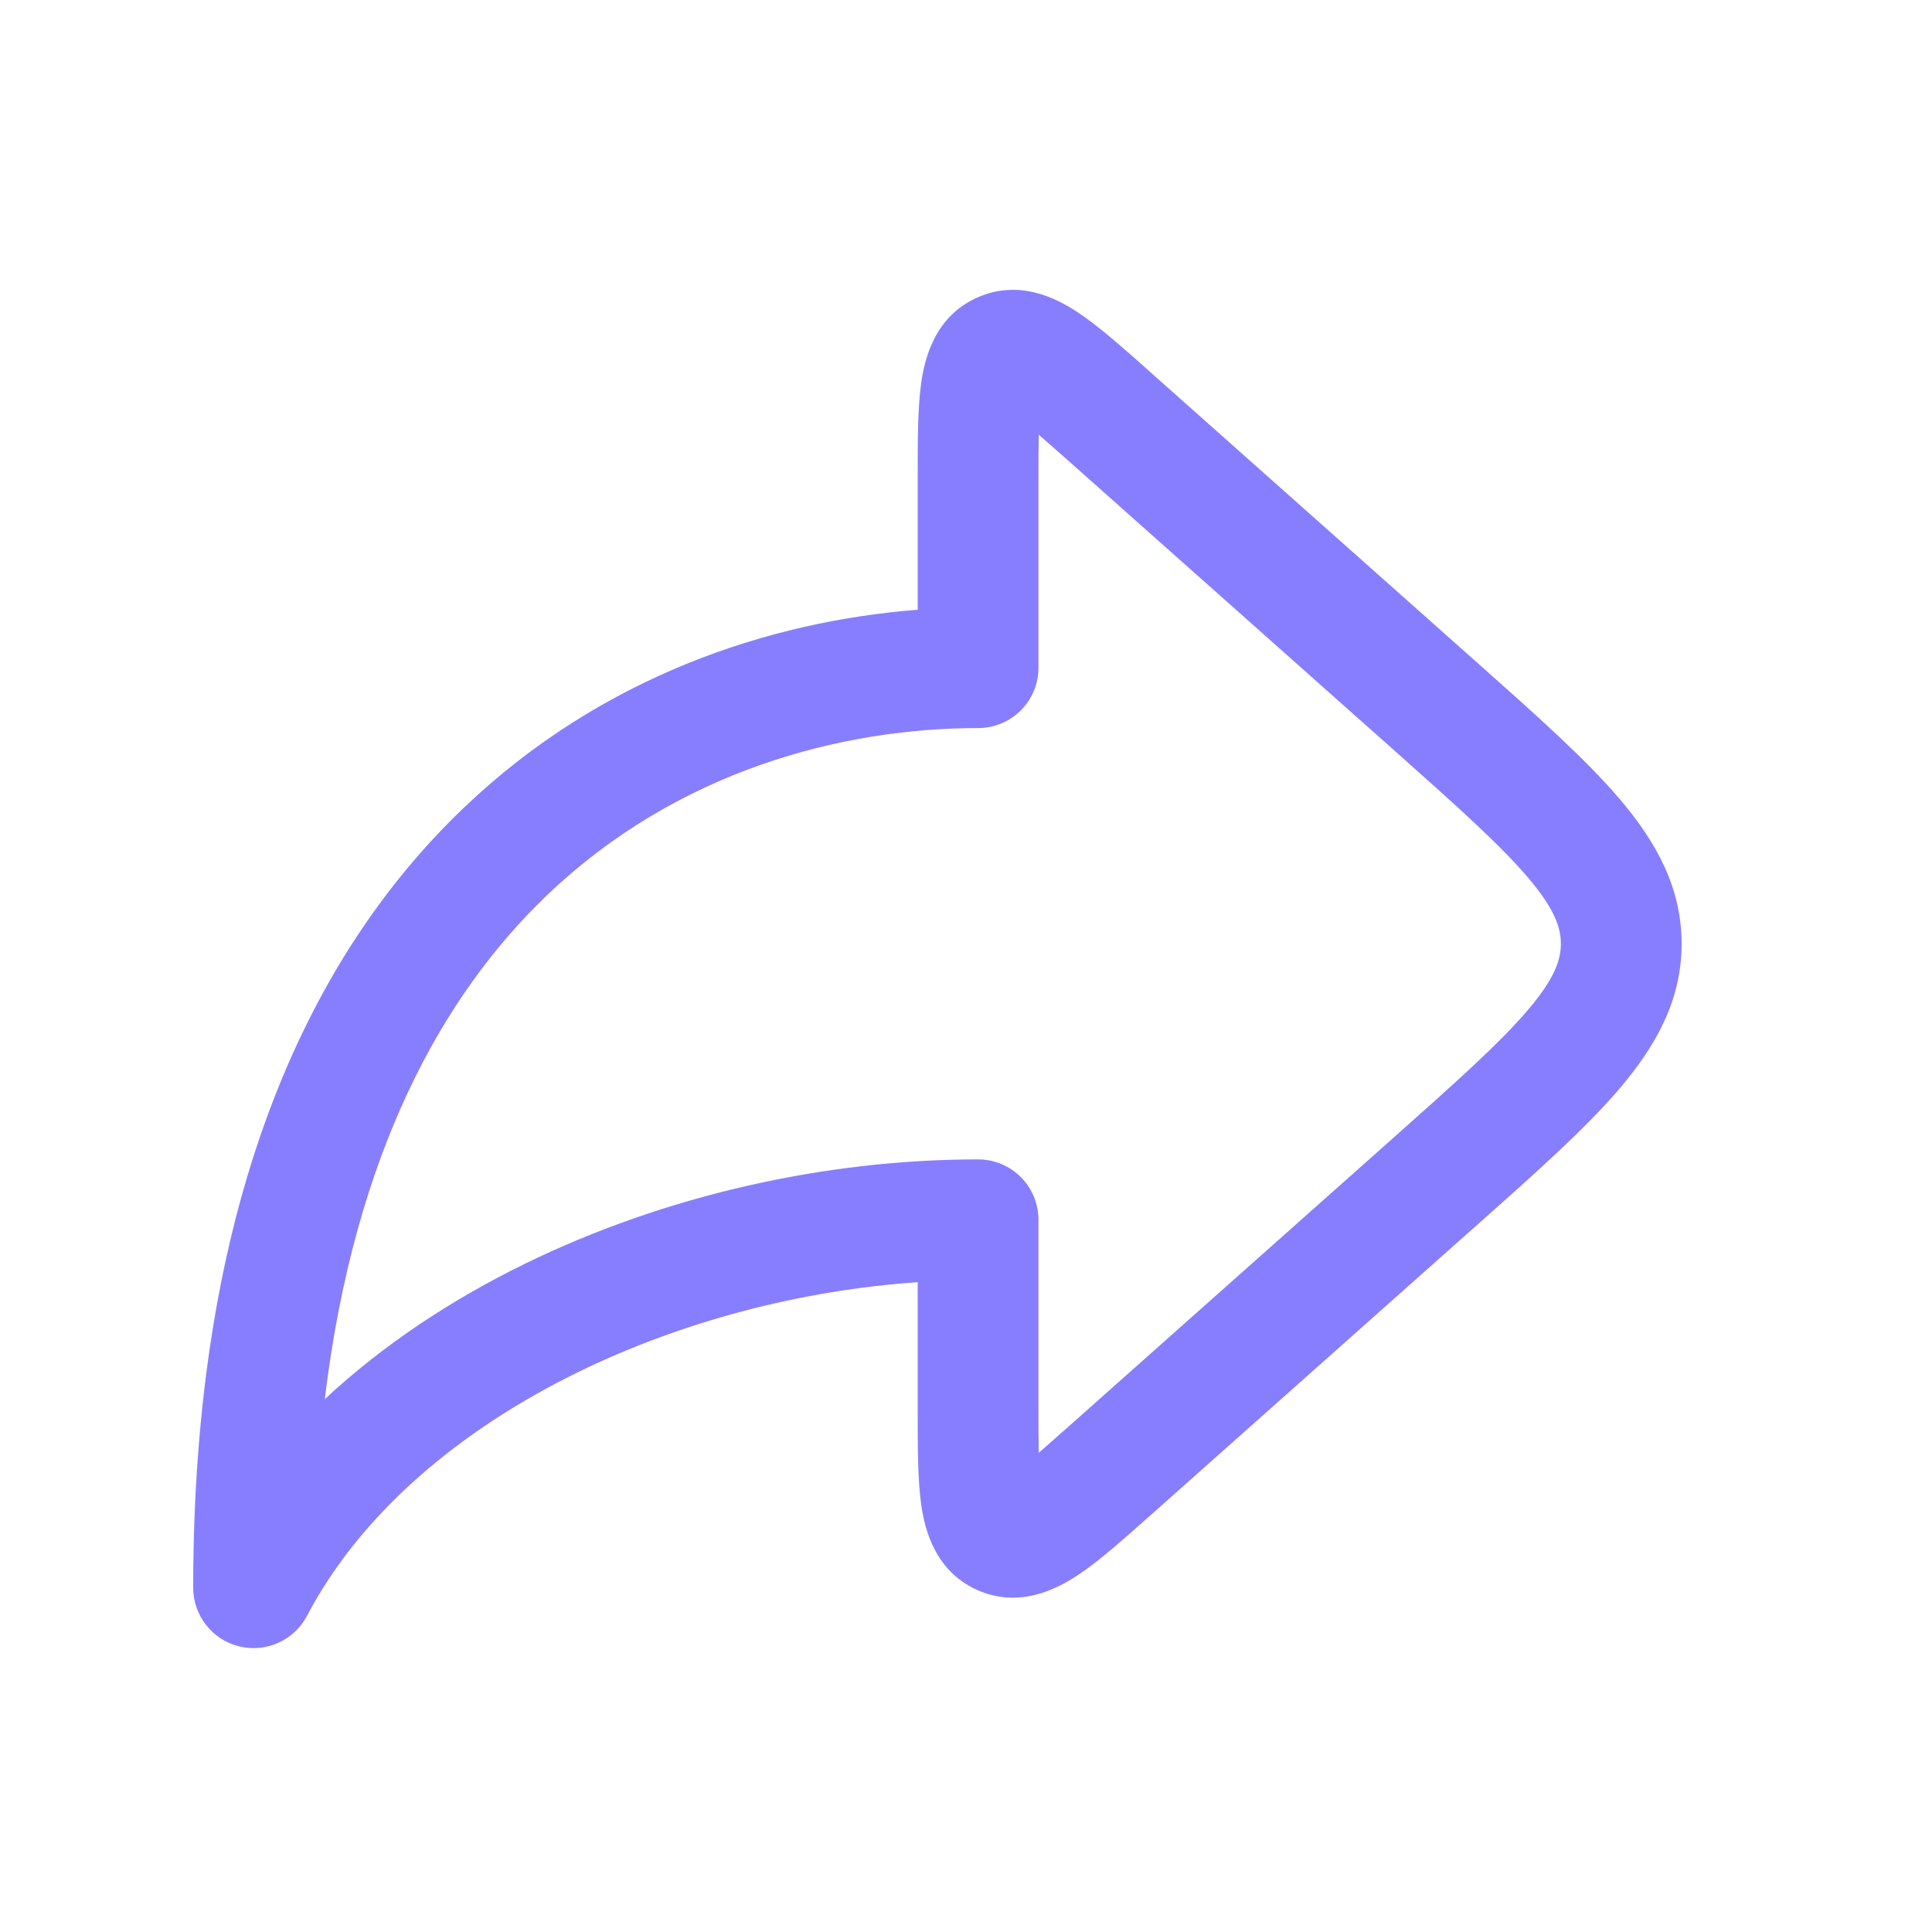
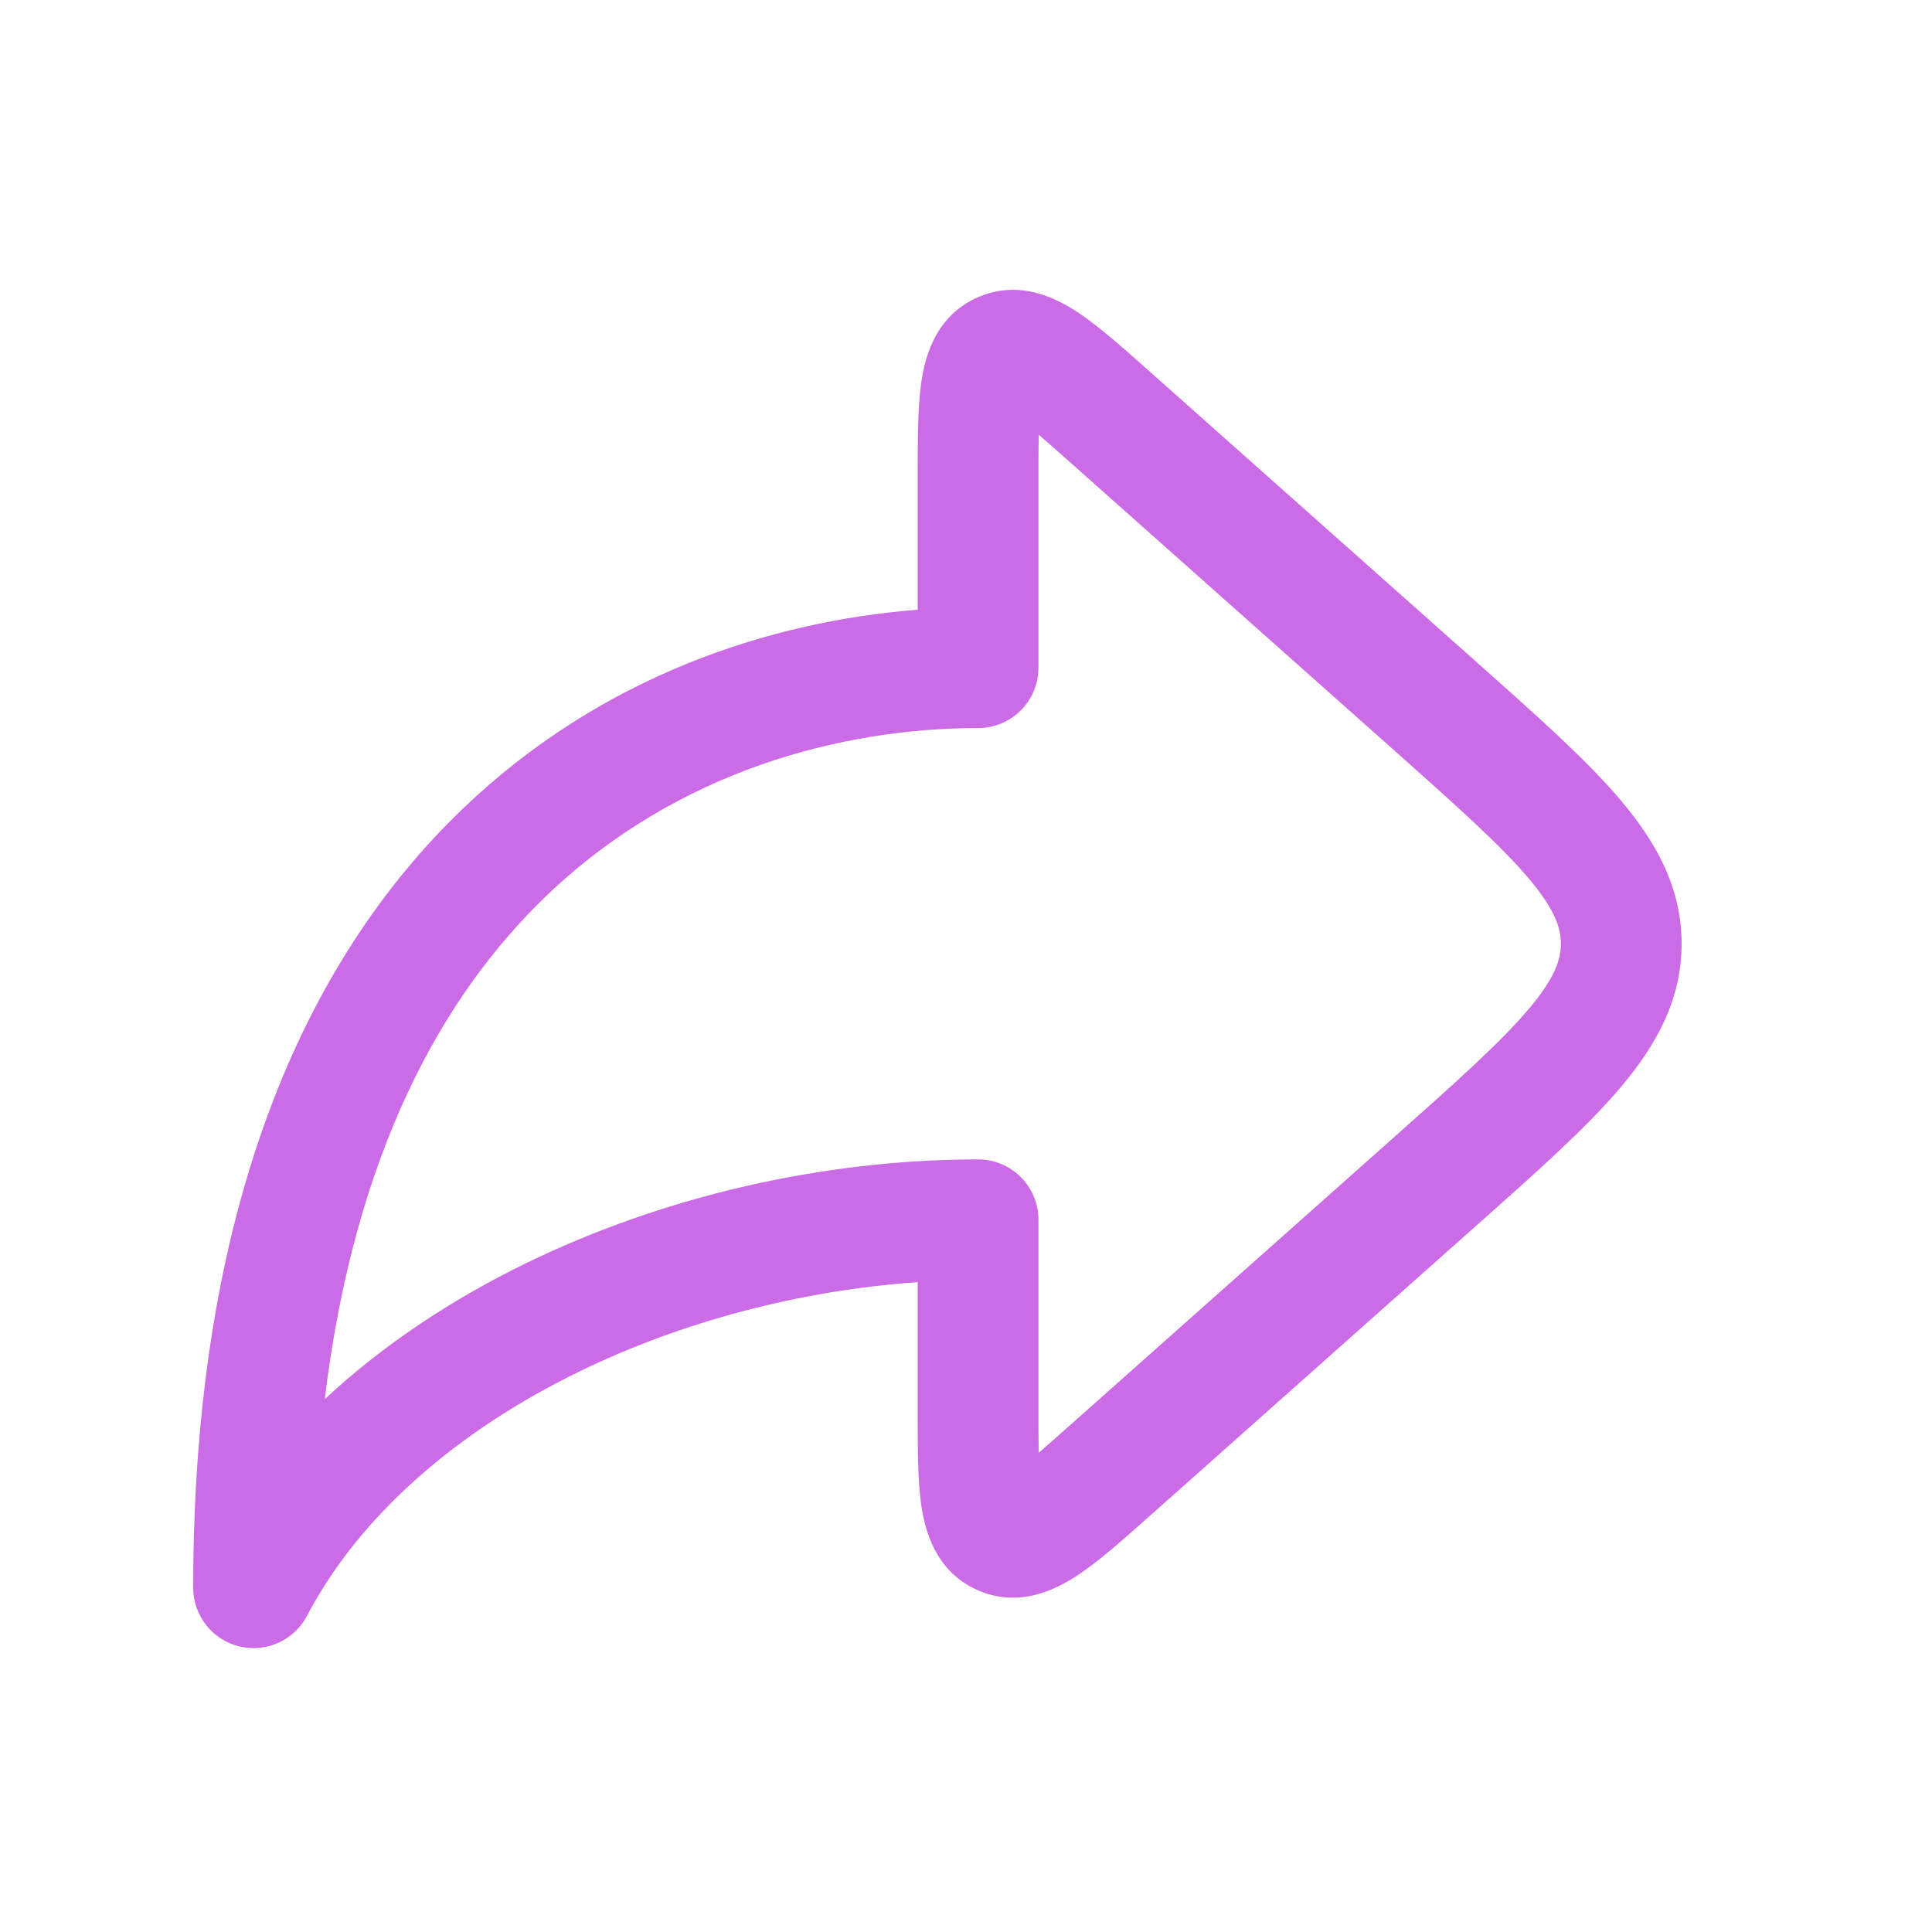
<svg xmlns="http://www.w3.org/2000/svg" width="20" height="20" viewBox="0 0 20 20" fill="none">
-   <path fill-rule="evenodd" clip-rule="evenodd" d="M11.895 3.84C11.906 3.85 11.916 3.859 11.927 3.869L15.272 6.842C15.896 7.397 16.414 7.856 16.769 8.274C17.142 8.713 17.408 9.185 17.408 9.77C17.408 10.354 17.142 10.826 16.769 11.265C16.414 11.683 15.896 12.143 15.272 12.697L11.927 15.671C11.916 15.68 11.906 15.69 11.895 15.699C11.625 15.94 11.372 16.164 11.154 16.308C10.94 16.449 10.551 16.654 10.115 16.459C9.679 16.263 9.574 15.835 9.537 15.582C9.5 15.323 9.5 14.985 9.5 14.624C9.5 14.609 9.5 14.595 9.5 14.581V13.273C8.29 13.357 7.065 13.678 5.993 14.2C4.732 14.815 3.725 15.686 3.178 16.727C3.045 16.981 2.755 17.112 2.475 17.043C2.196 16.974 2 16.724 2 16.436C2 12.502 3.151 9.94 4.797 8.366C6.232 6.993 7.98 6.43 9.5 6.312V4.959C9.5 4.944 9.5 4.93 9.5 4.916C9.5 4.554 9.5 4.216 9.537 3.958C9.574 3.704 9.679 3.276 10.115 3.081C10.551 2.885 10.94 3.09 11.154 3.231C11.372 3.375 11.625 3.6 11.895 3.84ZM10.753 4.5C10.847 4.581 10.959 4.681 11.097 4.803L14.407 7.745C15.075 8.339 15.525 8.741 15.817 9.084C16.097 9.413 16.158 9.606 16.158 9.77C16.158 9.933 16.097 10.126 15.817 10.455C15.525 10.798 15.075 11.2 14.407 11.794L11.097 14.736C10.959 14.858 10.847 14.958 10.753 15.039C10.75 14.915 10.75 14.764 10.75 14.581V12.627C10.75 12.281 10.47 12.002 10.125 12.002C8.531 12.002 6.875 12.38 5.445 13.077C4.679 13.45 3.966 13.921 3.362 14.484C3.669 11.944 4.577 10.306 5.661 9.269C7.011 7.977 8.717 7.537 10.125 7.537C10.47 7.537 10.75 7.258 10.75 6.912V4.959C10.75 4.775 10.75 4.624 10.753 4.5Z" fill="#877EFF" />
+   <path fill-rule="evenodd" clip-rule="evenodd" d="M11.895 3.84C11.906 3.85 11.916 3.859 11.927 3.869L15.272 6.842C15.896 7.397 16.414 7.856 16.769 8.274C17.142 8.713 17.408 9.185 17.408 9.77C17.408 10.354 17.142 10.826 16.769 11.265C16.414 11.683 15.896 12.143 15.272 12.697L11.927 15.671C11.916 15.68 11.906 15.69 11.895 15.699C11.625 15.94 11.372 16.164 11.154 16.308C10.94 16.449 10.551 16.654 10.115 16.459C9.679 16.263 9.574 15.835 9.537 15.582C9.5 15.323 9.5 14.985 9.5 14.624C9.5 14.609 9.5 14.595 9.5 14.581V13.273C8.29 13.357 7.065 13.678 5.993 14.2C4.732 14.815 3.725 15.686 3.178 16.727C3.045 16.981 2.755 17.112 2.475 17.043C2.196 16.974 2 16.724 2 16.436C2 12.502 3.151 9.94 4.797 8.366C6.232 6.993 7.98 6.43 9.5 6.312V4.959C9.5 4.944 9.5 4.93 9.5 4.916C9.5 4.554 9.5 4.216 9.537 3.958C9.574 3.704 9.679 3.276 10.115 3.081C10.551 2.885 10.94 3.09 11.154 3.231C11.372 3.375 11.625 3.6 11.895 3.84ZM10.753 4.5C10.847 4.581 10.959 4.681 11.097 4.803L14.407 7.745C15.075 8.339 15.525 8.741 15.817 9.084C16.097 9.413 16.158 9.606 16.158 9.77C16.158 9.933 16.097 10.126 15.817 10.455C15.525 10.798 15.075 11.2 14.407 11.794L11.097 14.736C10.959 14.858 10.847 14.958 10.753 15.039C10.75 14.915 10.75 14.764 10.75 14.581V12.627C10.75 12.281 10.47 12.002 10.125 12.002C8.531 12.002 6.875 12.38 5.445 13.077C4.679 13.45 3.966 13.921 3.362 14.484C3.669 11.944 4.577 10.306 5.661 9.269C7.011 7.977 8.717 7.537 10.125 7.537C10.47 7.537 10.75 7.258 10.75 6.912V4.959C10.75 4.775 10.75 4.624 10.753 4.5Z" fill="#CB6CE6" />
</svg>
